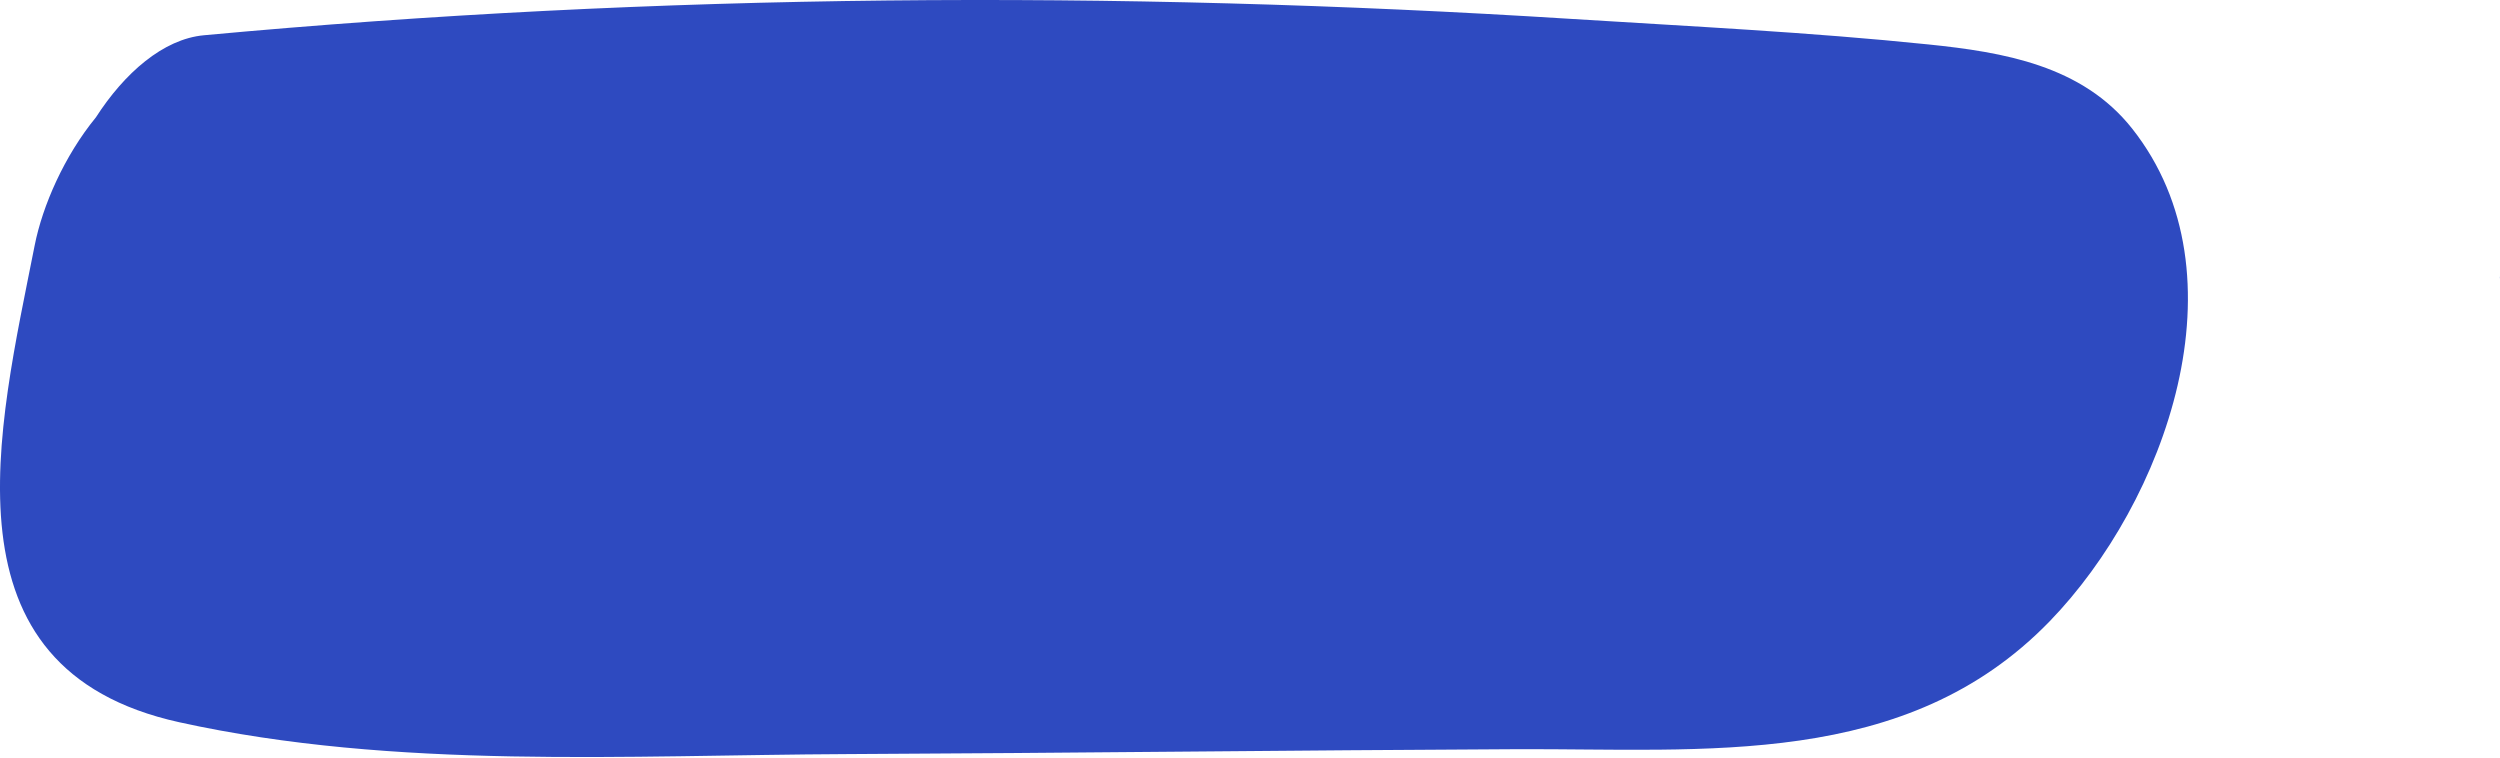
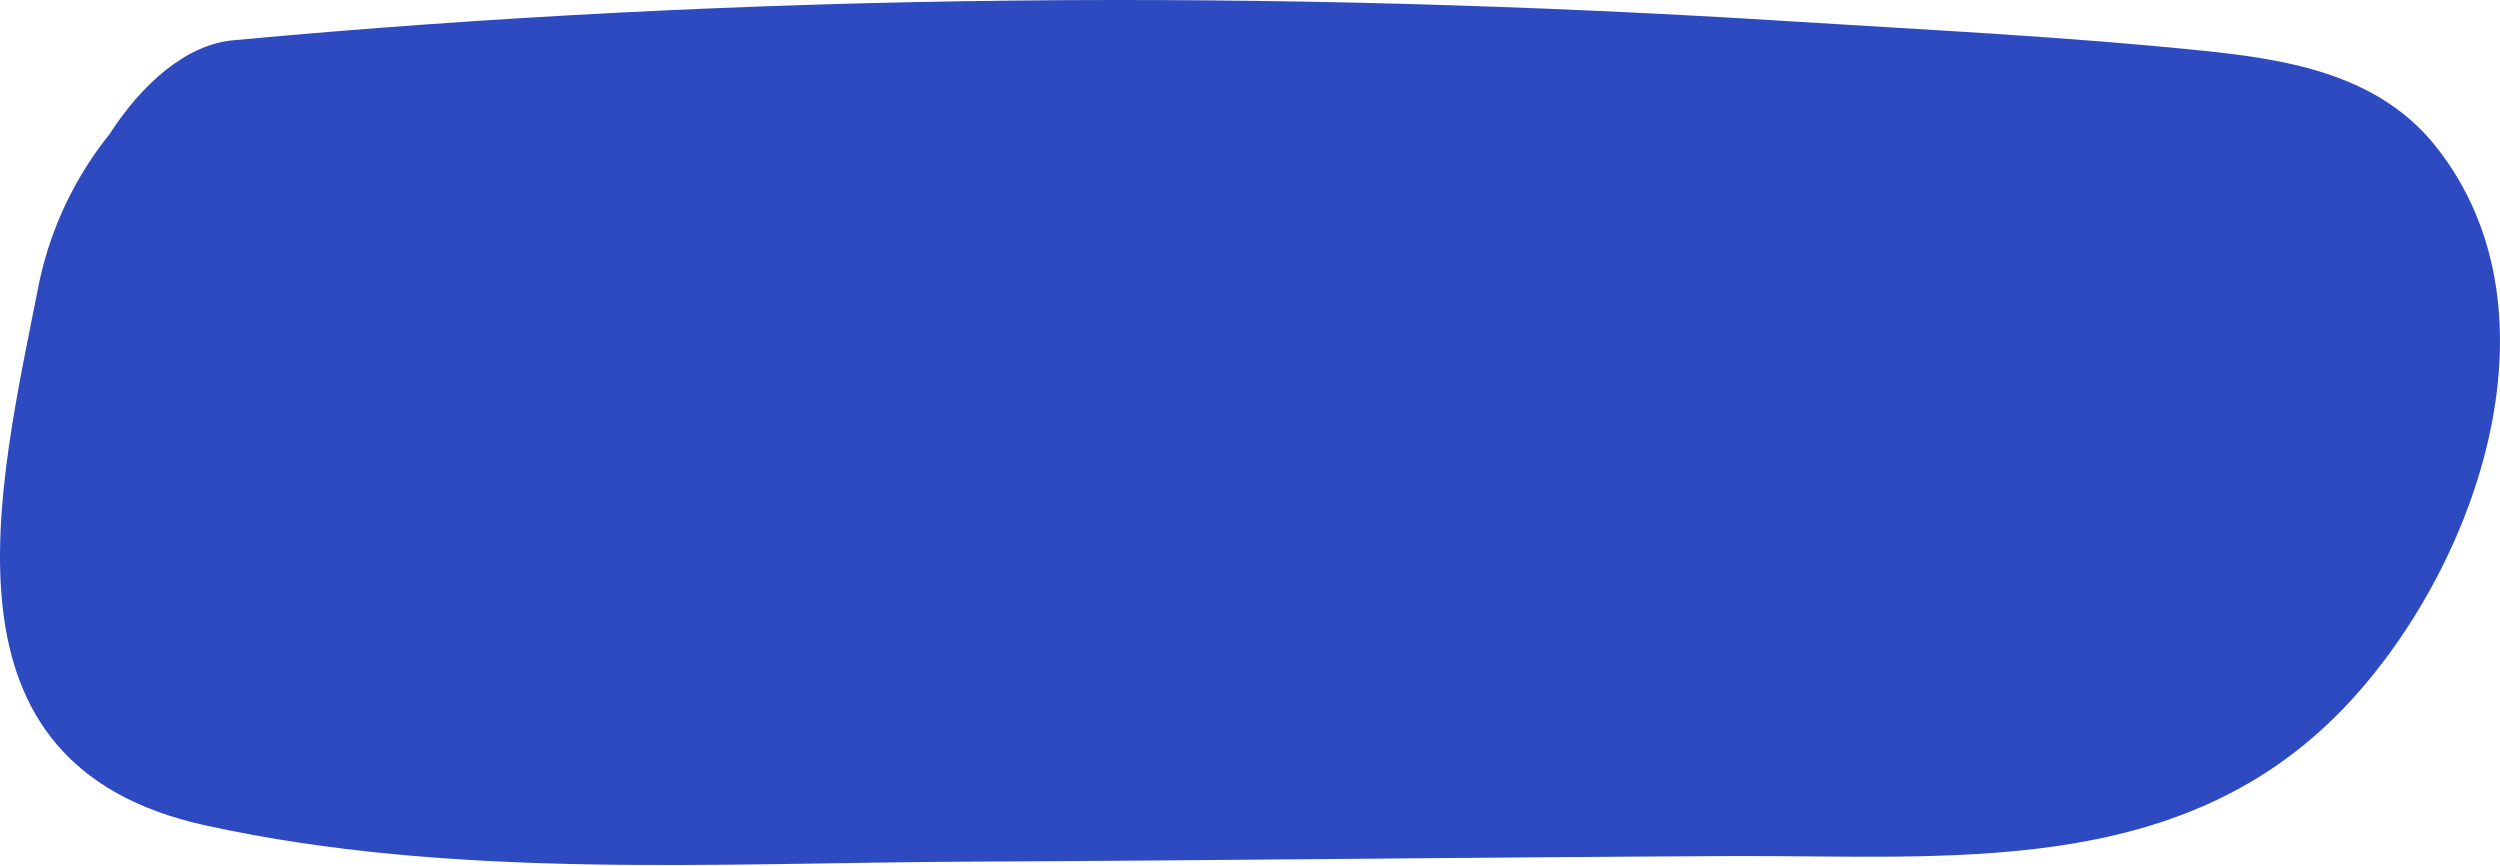
- <svg xmlns="http://www.w3.org/2000/svg" id="Layer_1" data-name="Layer 1" width="1810.766" height="548.33" viewBox="0 0 1810.766 548.33">
+ <svg xmlns="http://www.w3.org/2000/svg" id="Layer_1" data-name="Layer 1" width="569.785" height="197.151" viewBox="0 0 569.785 197.151">
  <defs>
    <style>.cls-1{fill:#2e4ac0;}</style>
  </defs>
-   <path class="cls-1" d="M1978.04,466.42l-.028.089a10.709,10.709,0,0,1-.27,1.161C1977.704,468.131,1977.822,468.132,1978.04,466.42Z" transform="translate(-167.2744 -266.3065)" />
-   <path class="cls-1" d="M1711.565,359.409c-36.197-45.758-93.192-55.299-147.443-60.91-86.135-8.908-173.181-13.111-259.598-18.552-329.821-20.759-660.406-18.614-989.567,11.896-29.443,2.733-57.546,27.341-78.206,59.444-22.888,27.95-38.685,63.997-44.365,92.791-26.338,133.523-70.717,306.69,104.737,345.355,156.566,34.499,324.746,23.805,483.775,23.068,161.314-.753,322.618-2.795,483.932-3.544,137.292-.642,283.005,14.728,387.05-92.659C1735.374,630.122,1795.585,465.628,1711.565,359.409Z" transform="translate(-167.2744 -266.3065)" />
+   <path class="cls-1" d="M1160.462,451.835c-13.015-16.452-33.507-19.883-53.013-21.9-30.97-3.203-62.267-4.714-93.338-6.67-118.586-7.464-237.448-6.693-355.797,4.277-10.586.983-20.69,9.83-28.119,21.373a80.683,80.683,0,0,0-15.951,33.363c-9.47,48.008-25.426,110.27,37.658,124.172,56.293,12.404,116.762,8.559,173.94,8.294,58-.271,115.997-1.005,173.997-1.274,49.363-.231,101.754,5.295,139.163-33.316C1169.022,549.169,1190.671,490.026,1160.462,451.835Z" transform="translate(-605.215 -418.3599)" />
</svg>
